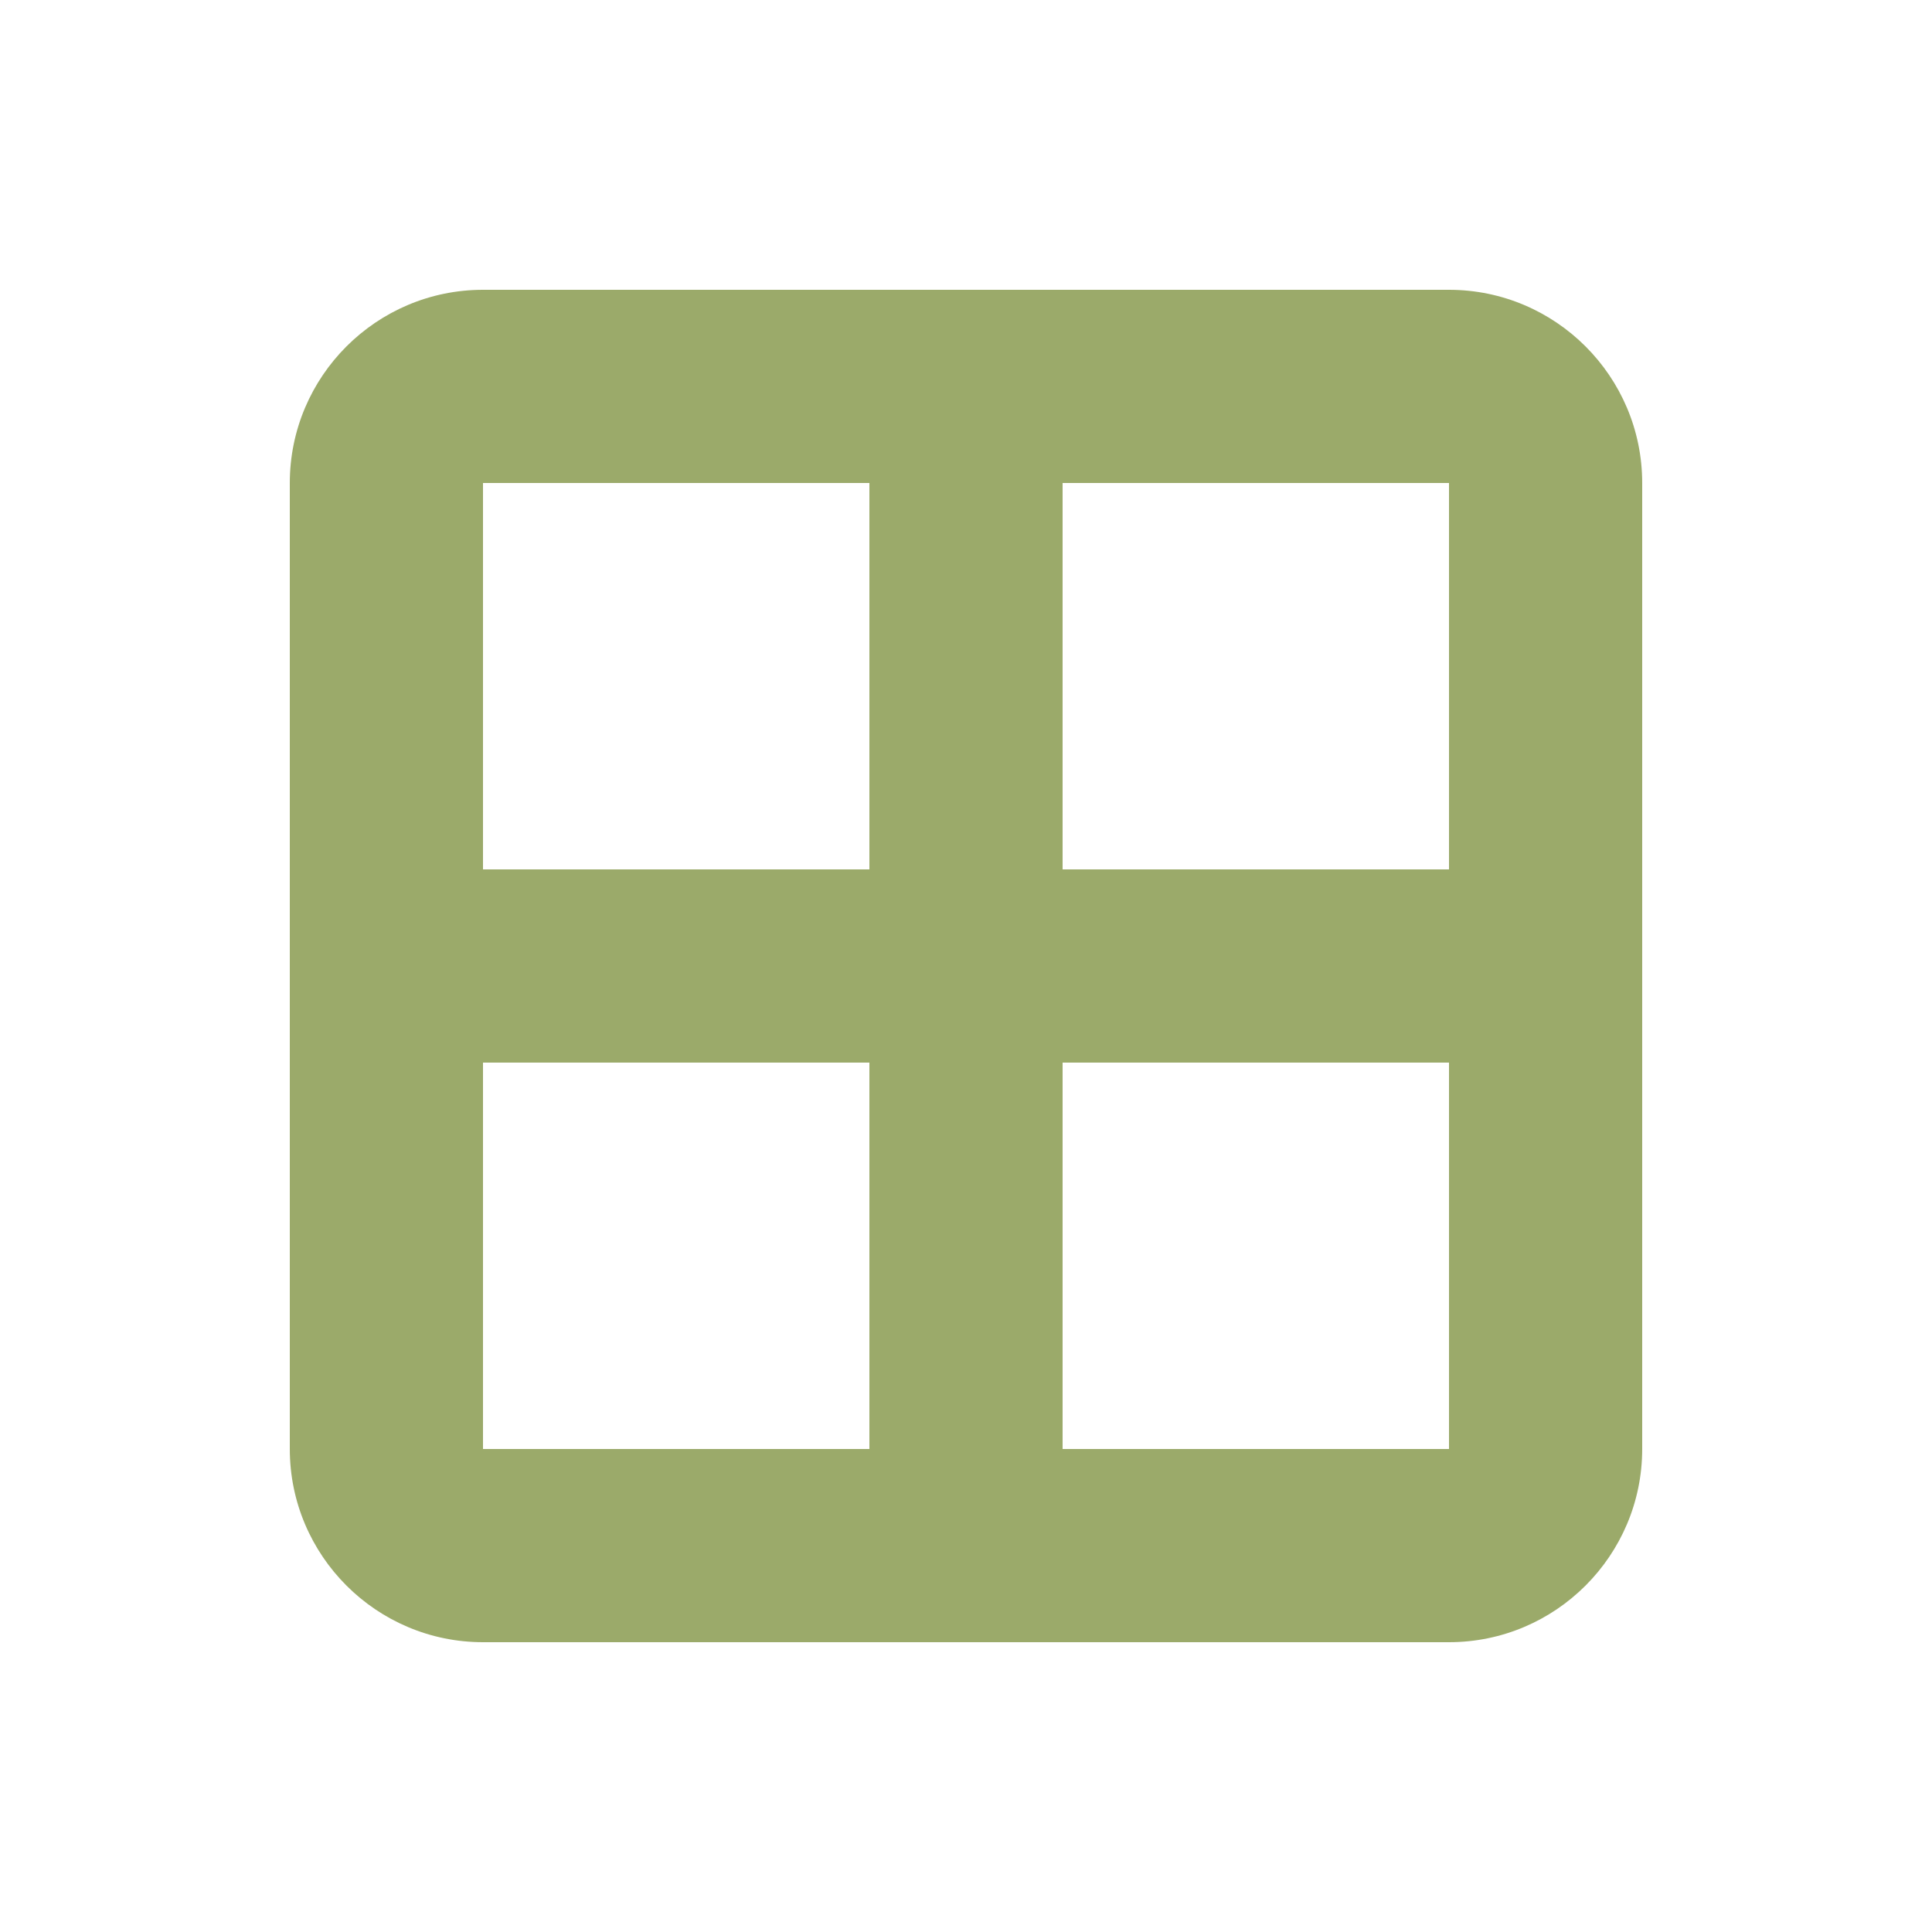
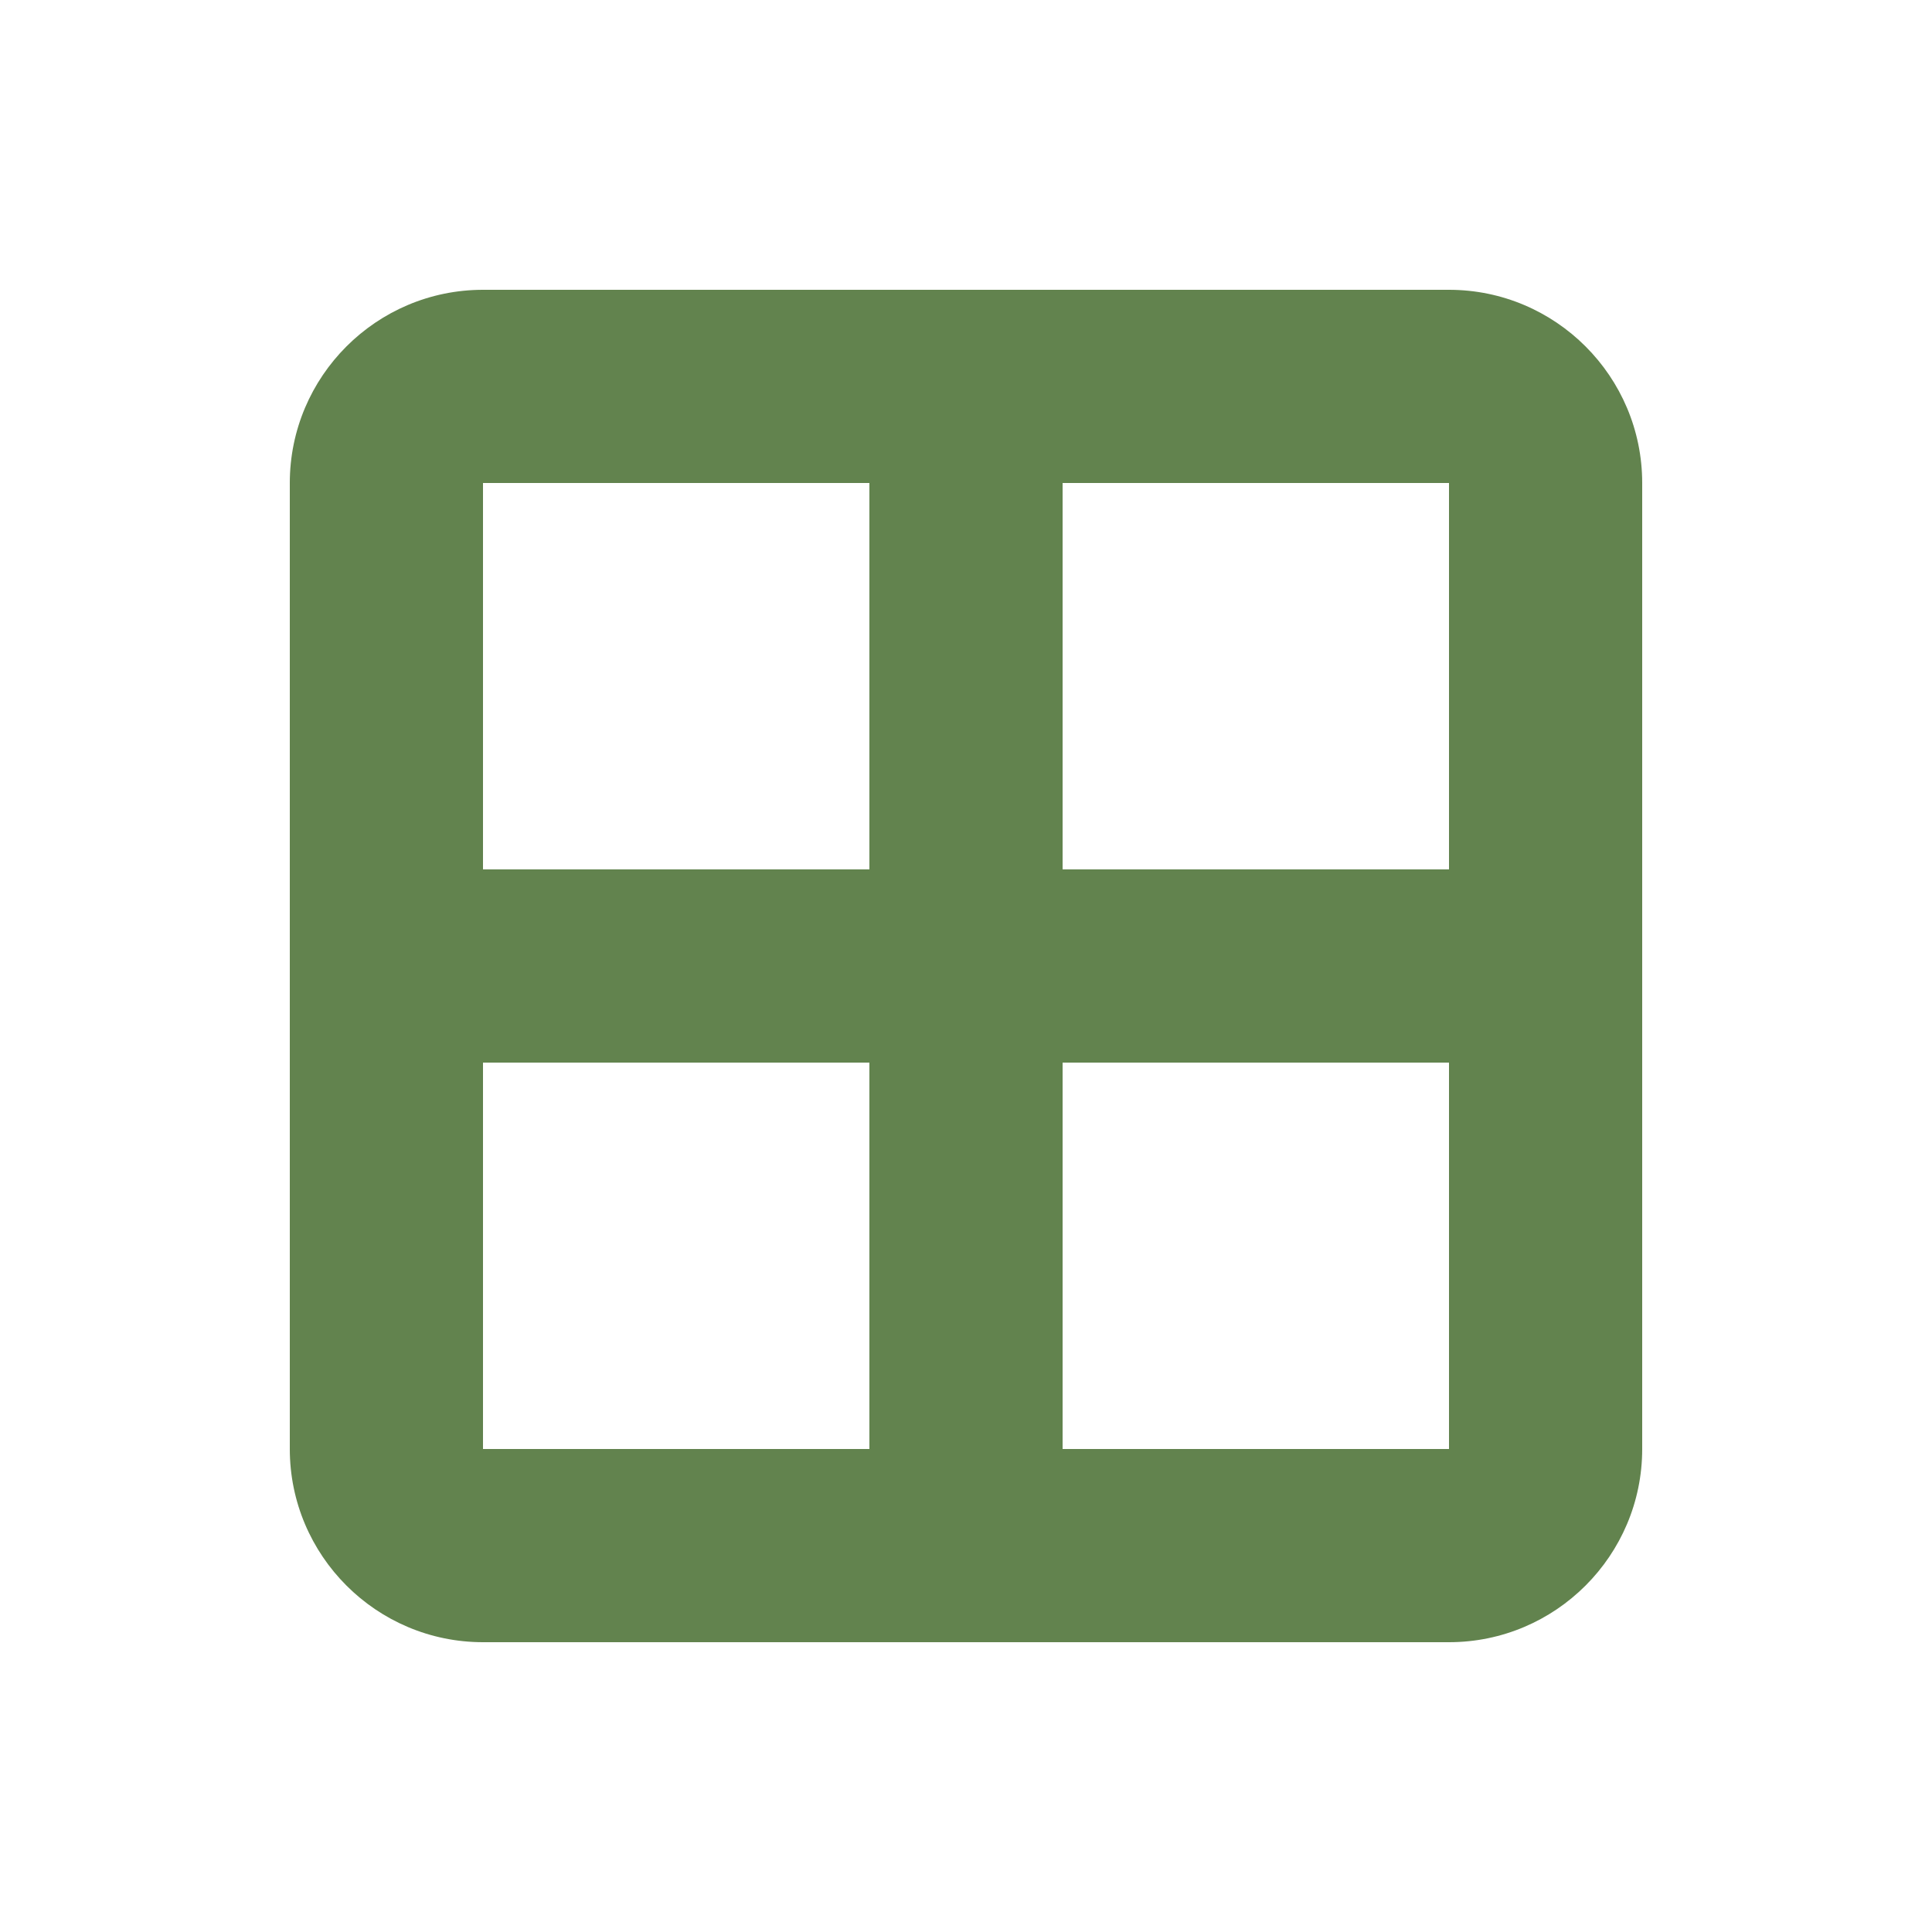
<svg xmlns="http://www.w3.org/2000/svg" viewBox="0 0 640 640">
-   <path fill="#9BAA6A" d="M480 160L480 288L352 288L352 160L480 160zM480 352L480 480L352 480L352 352L480 352zM288 288L160 288L160 160L288 160L288 288zM160 352L288 352L288 480L160 480L160 352zM160 96C124.7 96 96 124.7 96 160L96 480C96 515.3 124.7 544 160 544L480 544C515.3 544 544 515.3 544 480L544 160C544 124.7 515.3 96 480 96L160 96z" />
+   <path fill="#62834e" d="M480 160L480 288L352 288L352 160L480 160zM480 352L480 480L352 480L352 352L480 352zM288 288L160 288L160 160L288 160L288 288zM160 352L288 352L288 480L160 480L160 352zM160 96C124.7 96 96 124.7 96 160L96 480C96 515.3 124.7 544 160 544L480 544C515.3 544 544 515.3 544 480L544 160C544 124.7 515.3 96 480 96L160 96z" />
</svg>
